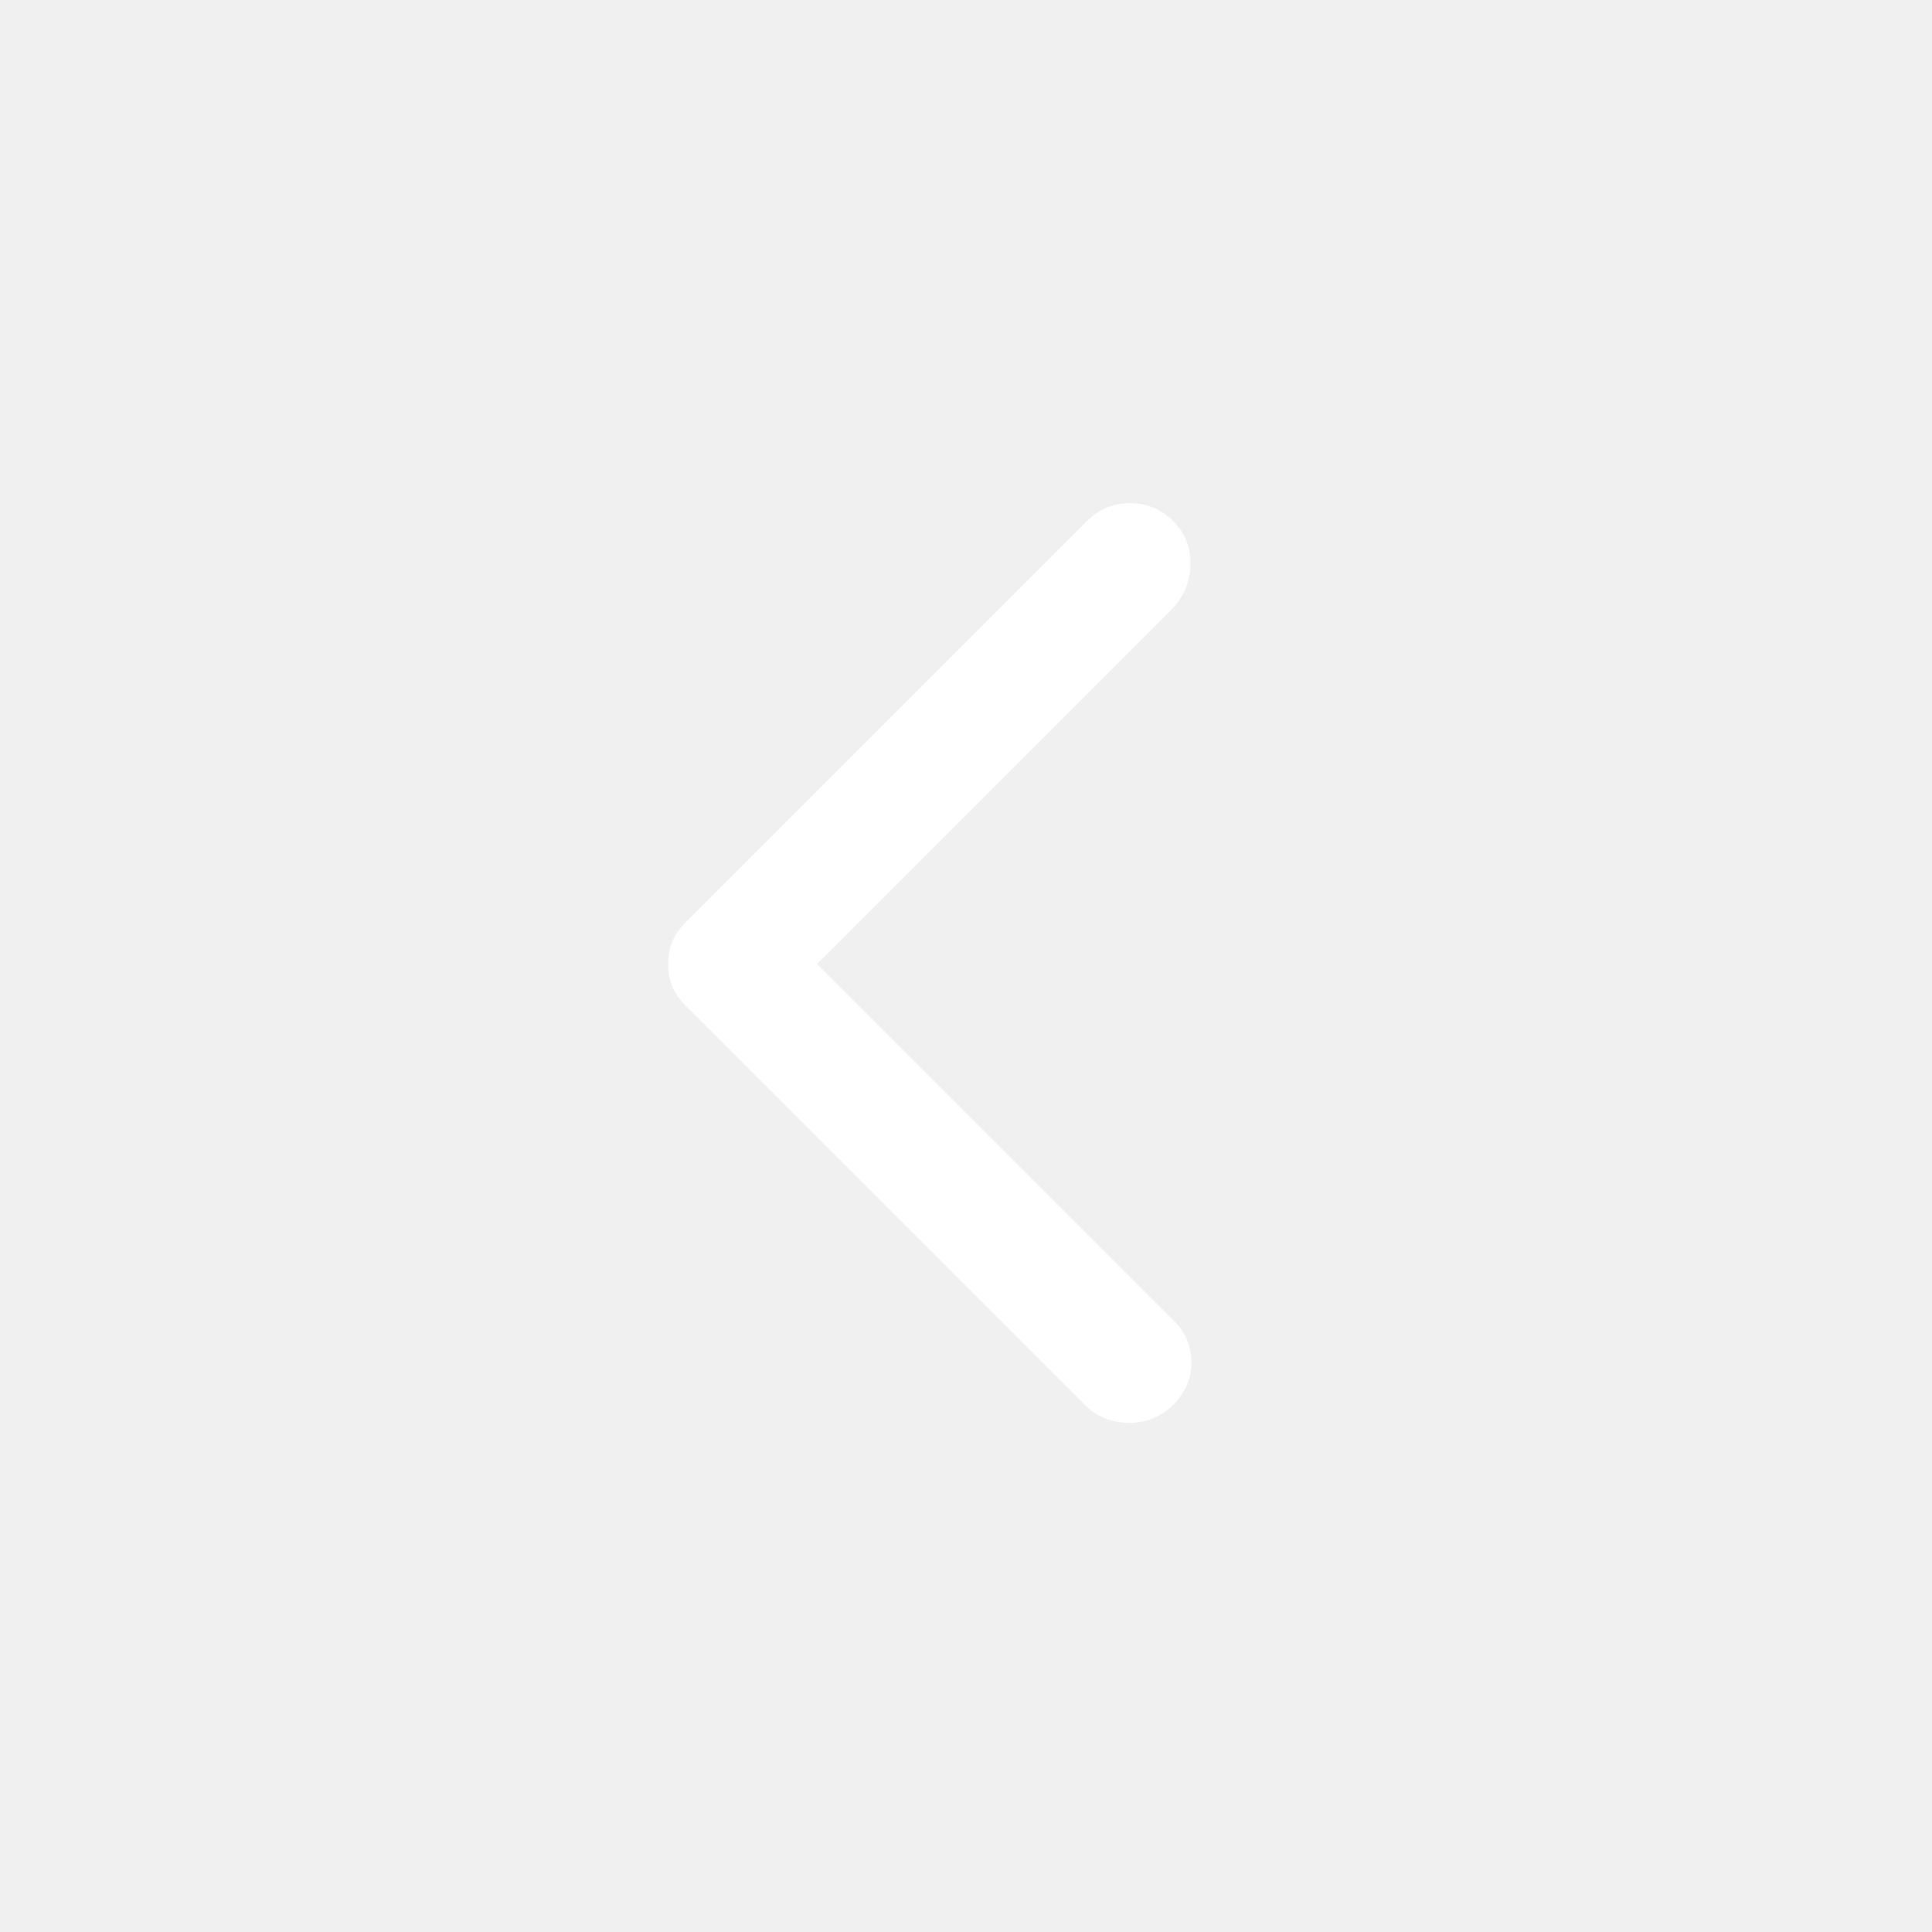
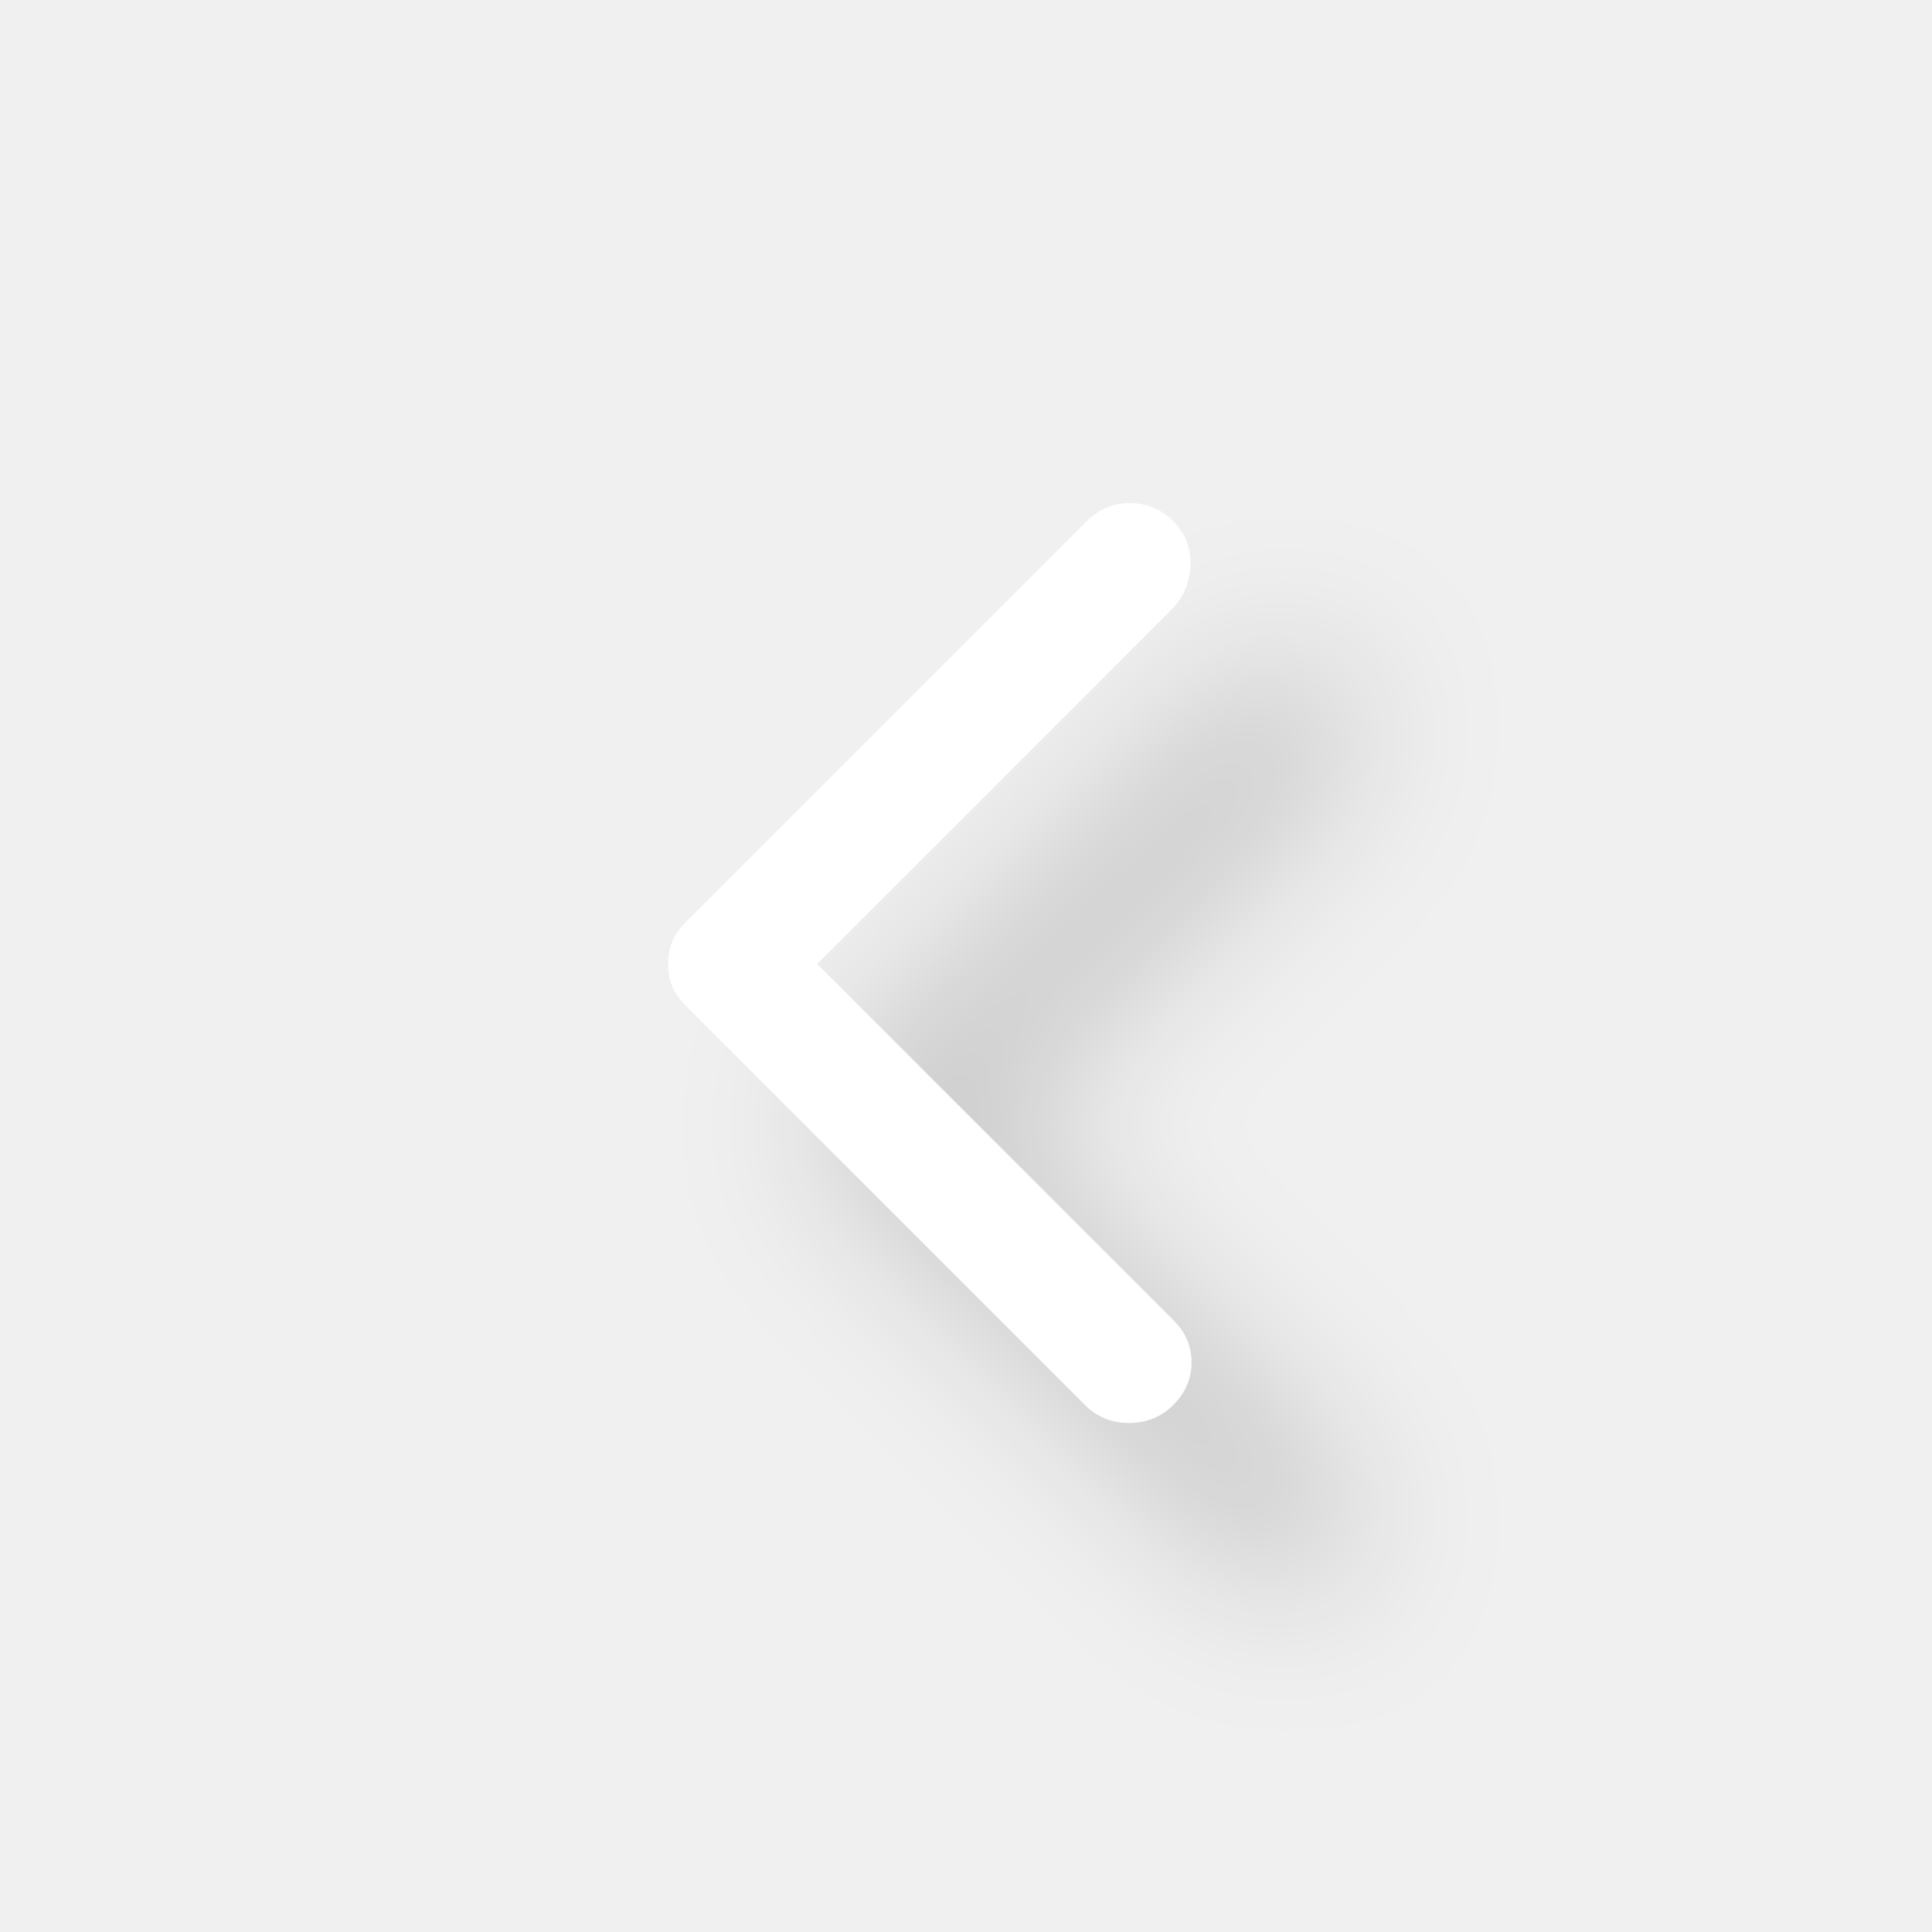
- <svg xmlns="http://www.w3.org/2000/svg" width="24" height="24" viewBox="0 0 48 48" fill="none">
+ <svg xmlns="http://www.w3.org/2000/svg" width="24" height="24" viewBox="0 0 48 48" fill="none" style="filter: drop-shadow(2px 2px 1px rgba(0, 0, 0, 0.2));">
  <path d="M26.95 34.9L17.05 25C16.883 24.833 16.767 24.667 16.7 24.5C16.633 24.333 16.6 24.15 16.6 23.95C16.6 23.75 16.633 23.567 16.7 23.4C16.767 23.233 16.883 23.067 17.05 22.9L27 12.95C27.3 12.65 27.658 12.5 28.075 12.5C28.492 12.5 28.85 12.65 29.15 12.95C29.45 13.25 29.592 13.617 29.575 14.05C29.558 14.483 29.4 14.85 29.1 15.15L20.3 23.95L29.15 32.8C29.45 33.1 29.6 33.45 29.6 33.85C29.6 34.25 29.45 34.6 29.15 34.9C28.85 35.2 28.483 35.35 28.05 35.35C27.617 35.35 27.25 35.2 26.95 34.9Z" fill="#FFFFFF" />
</svg>
